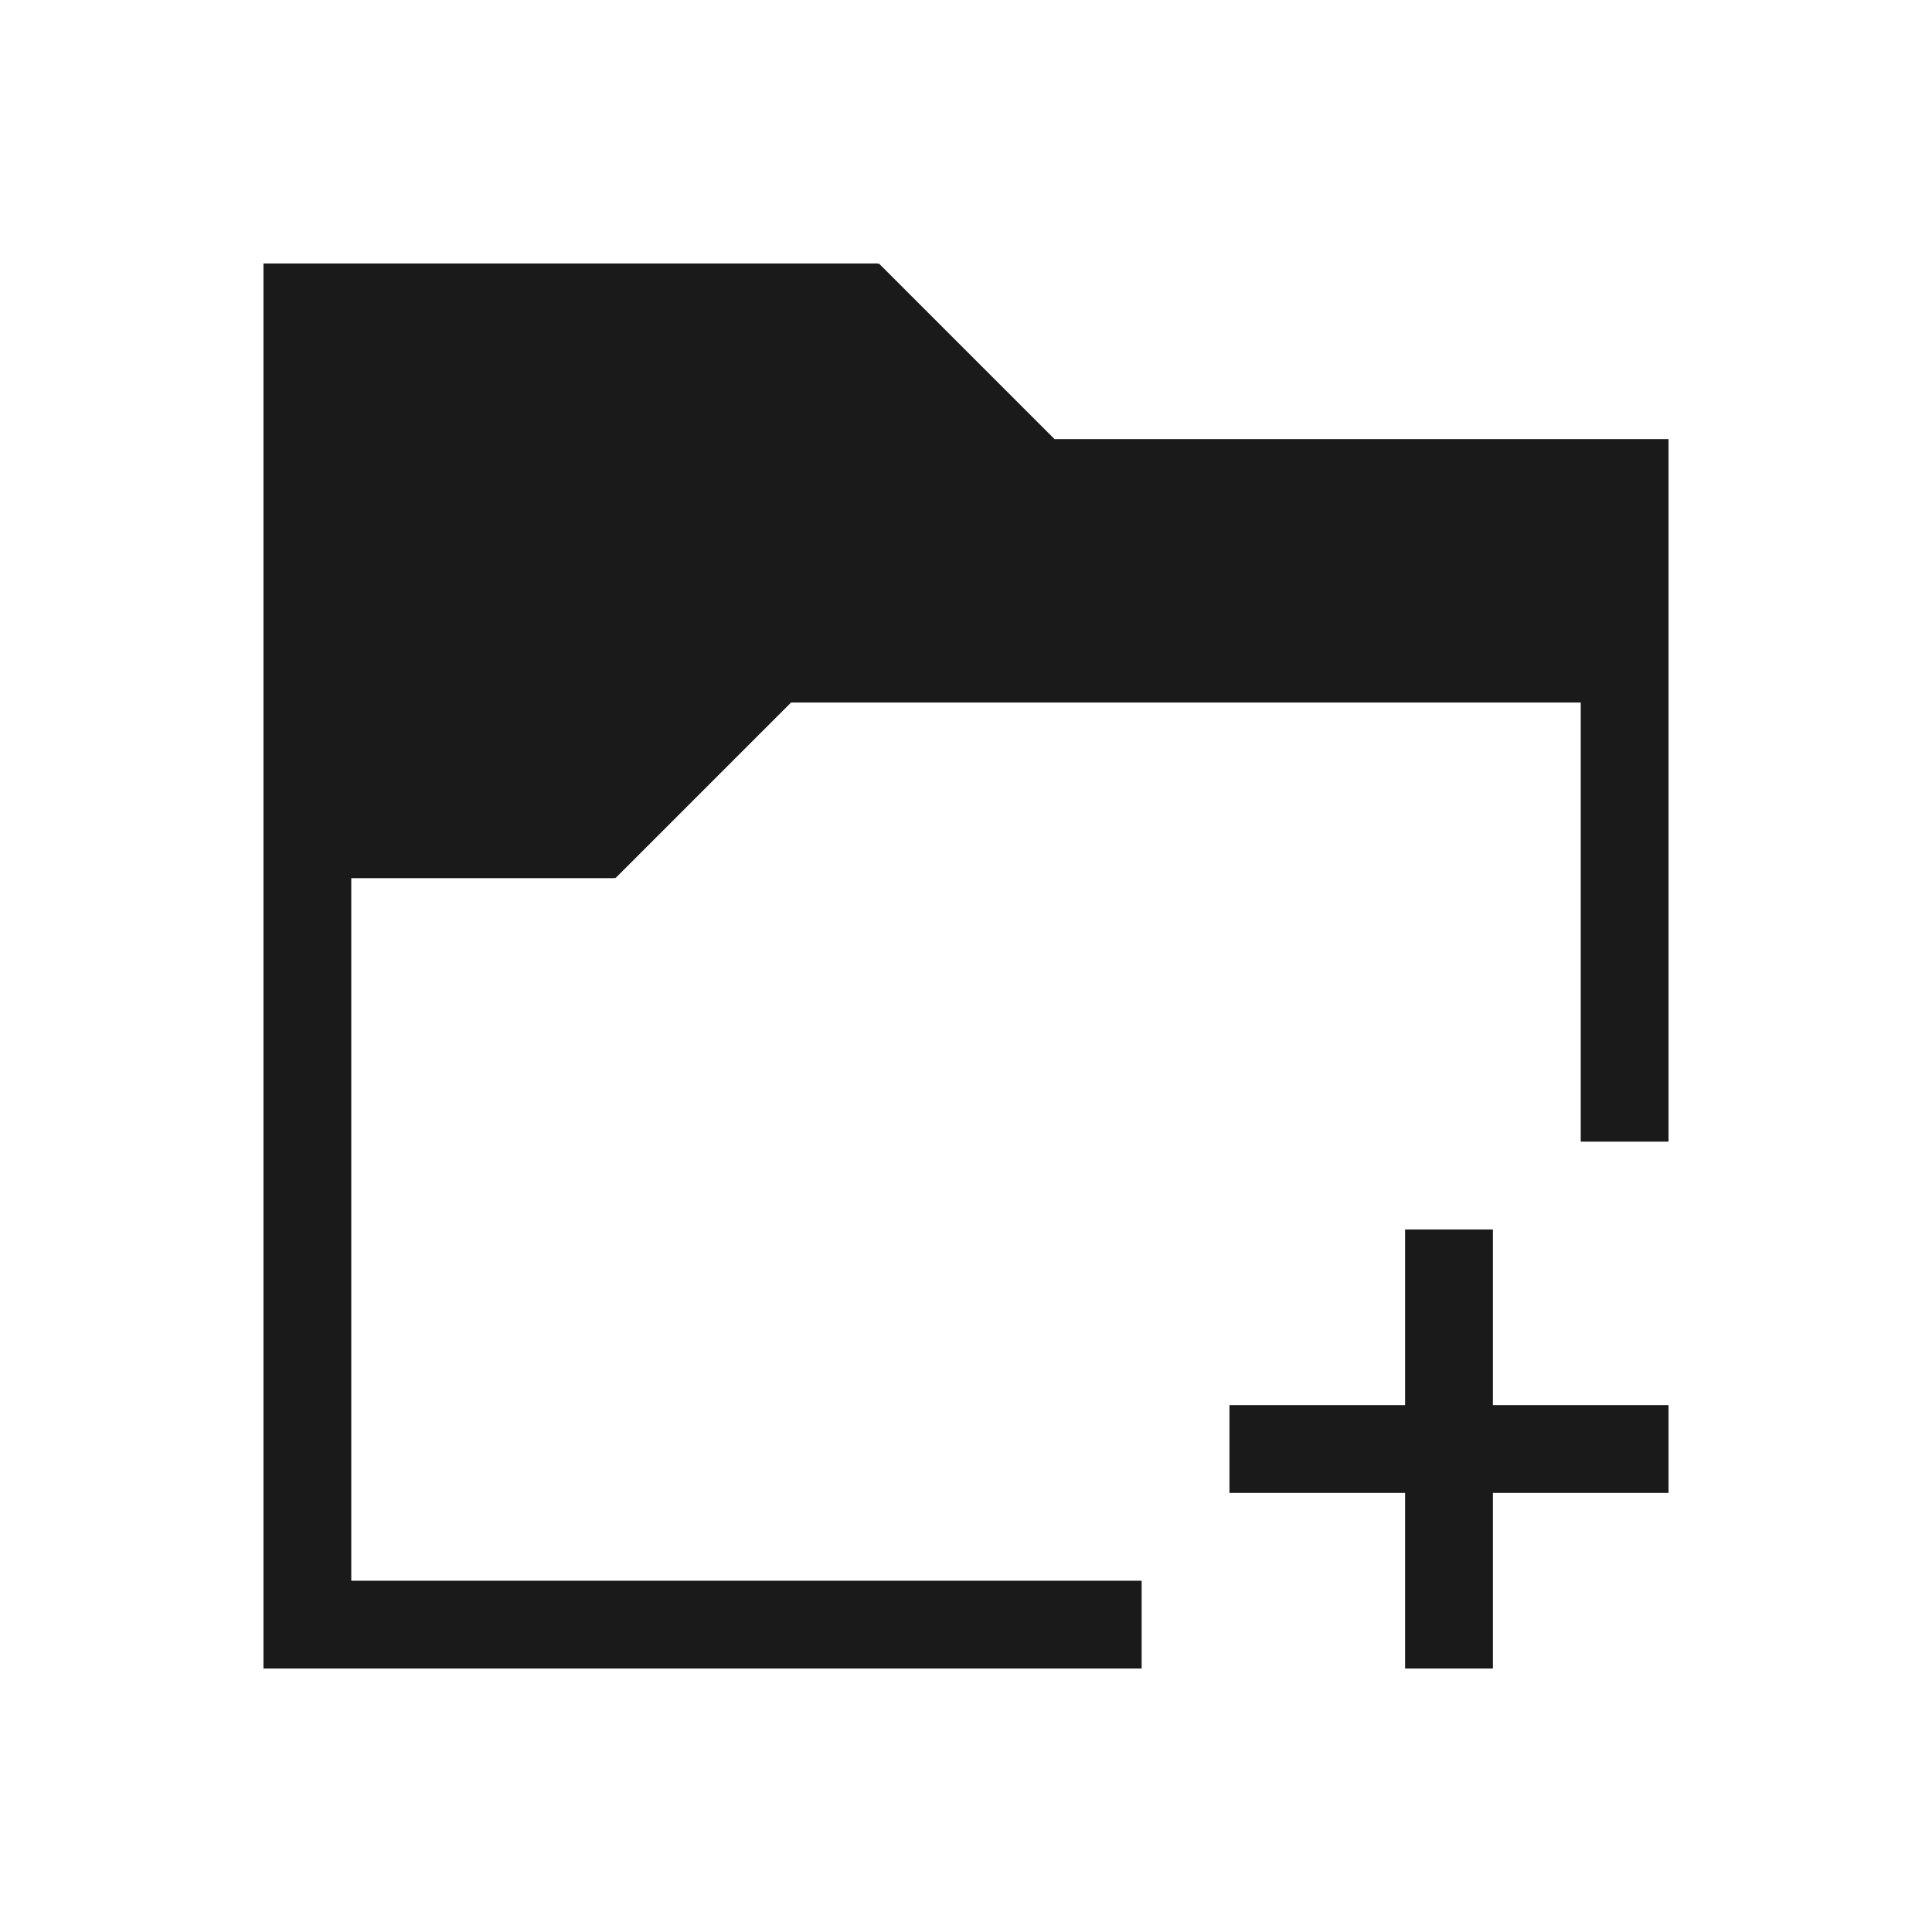
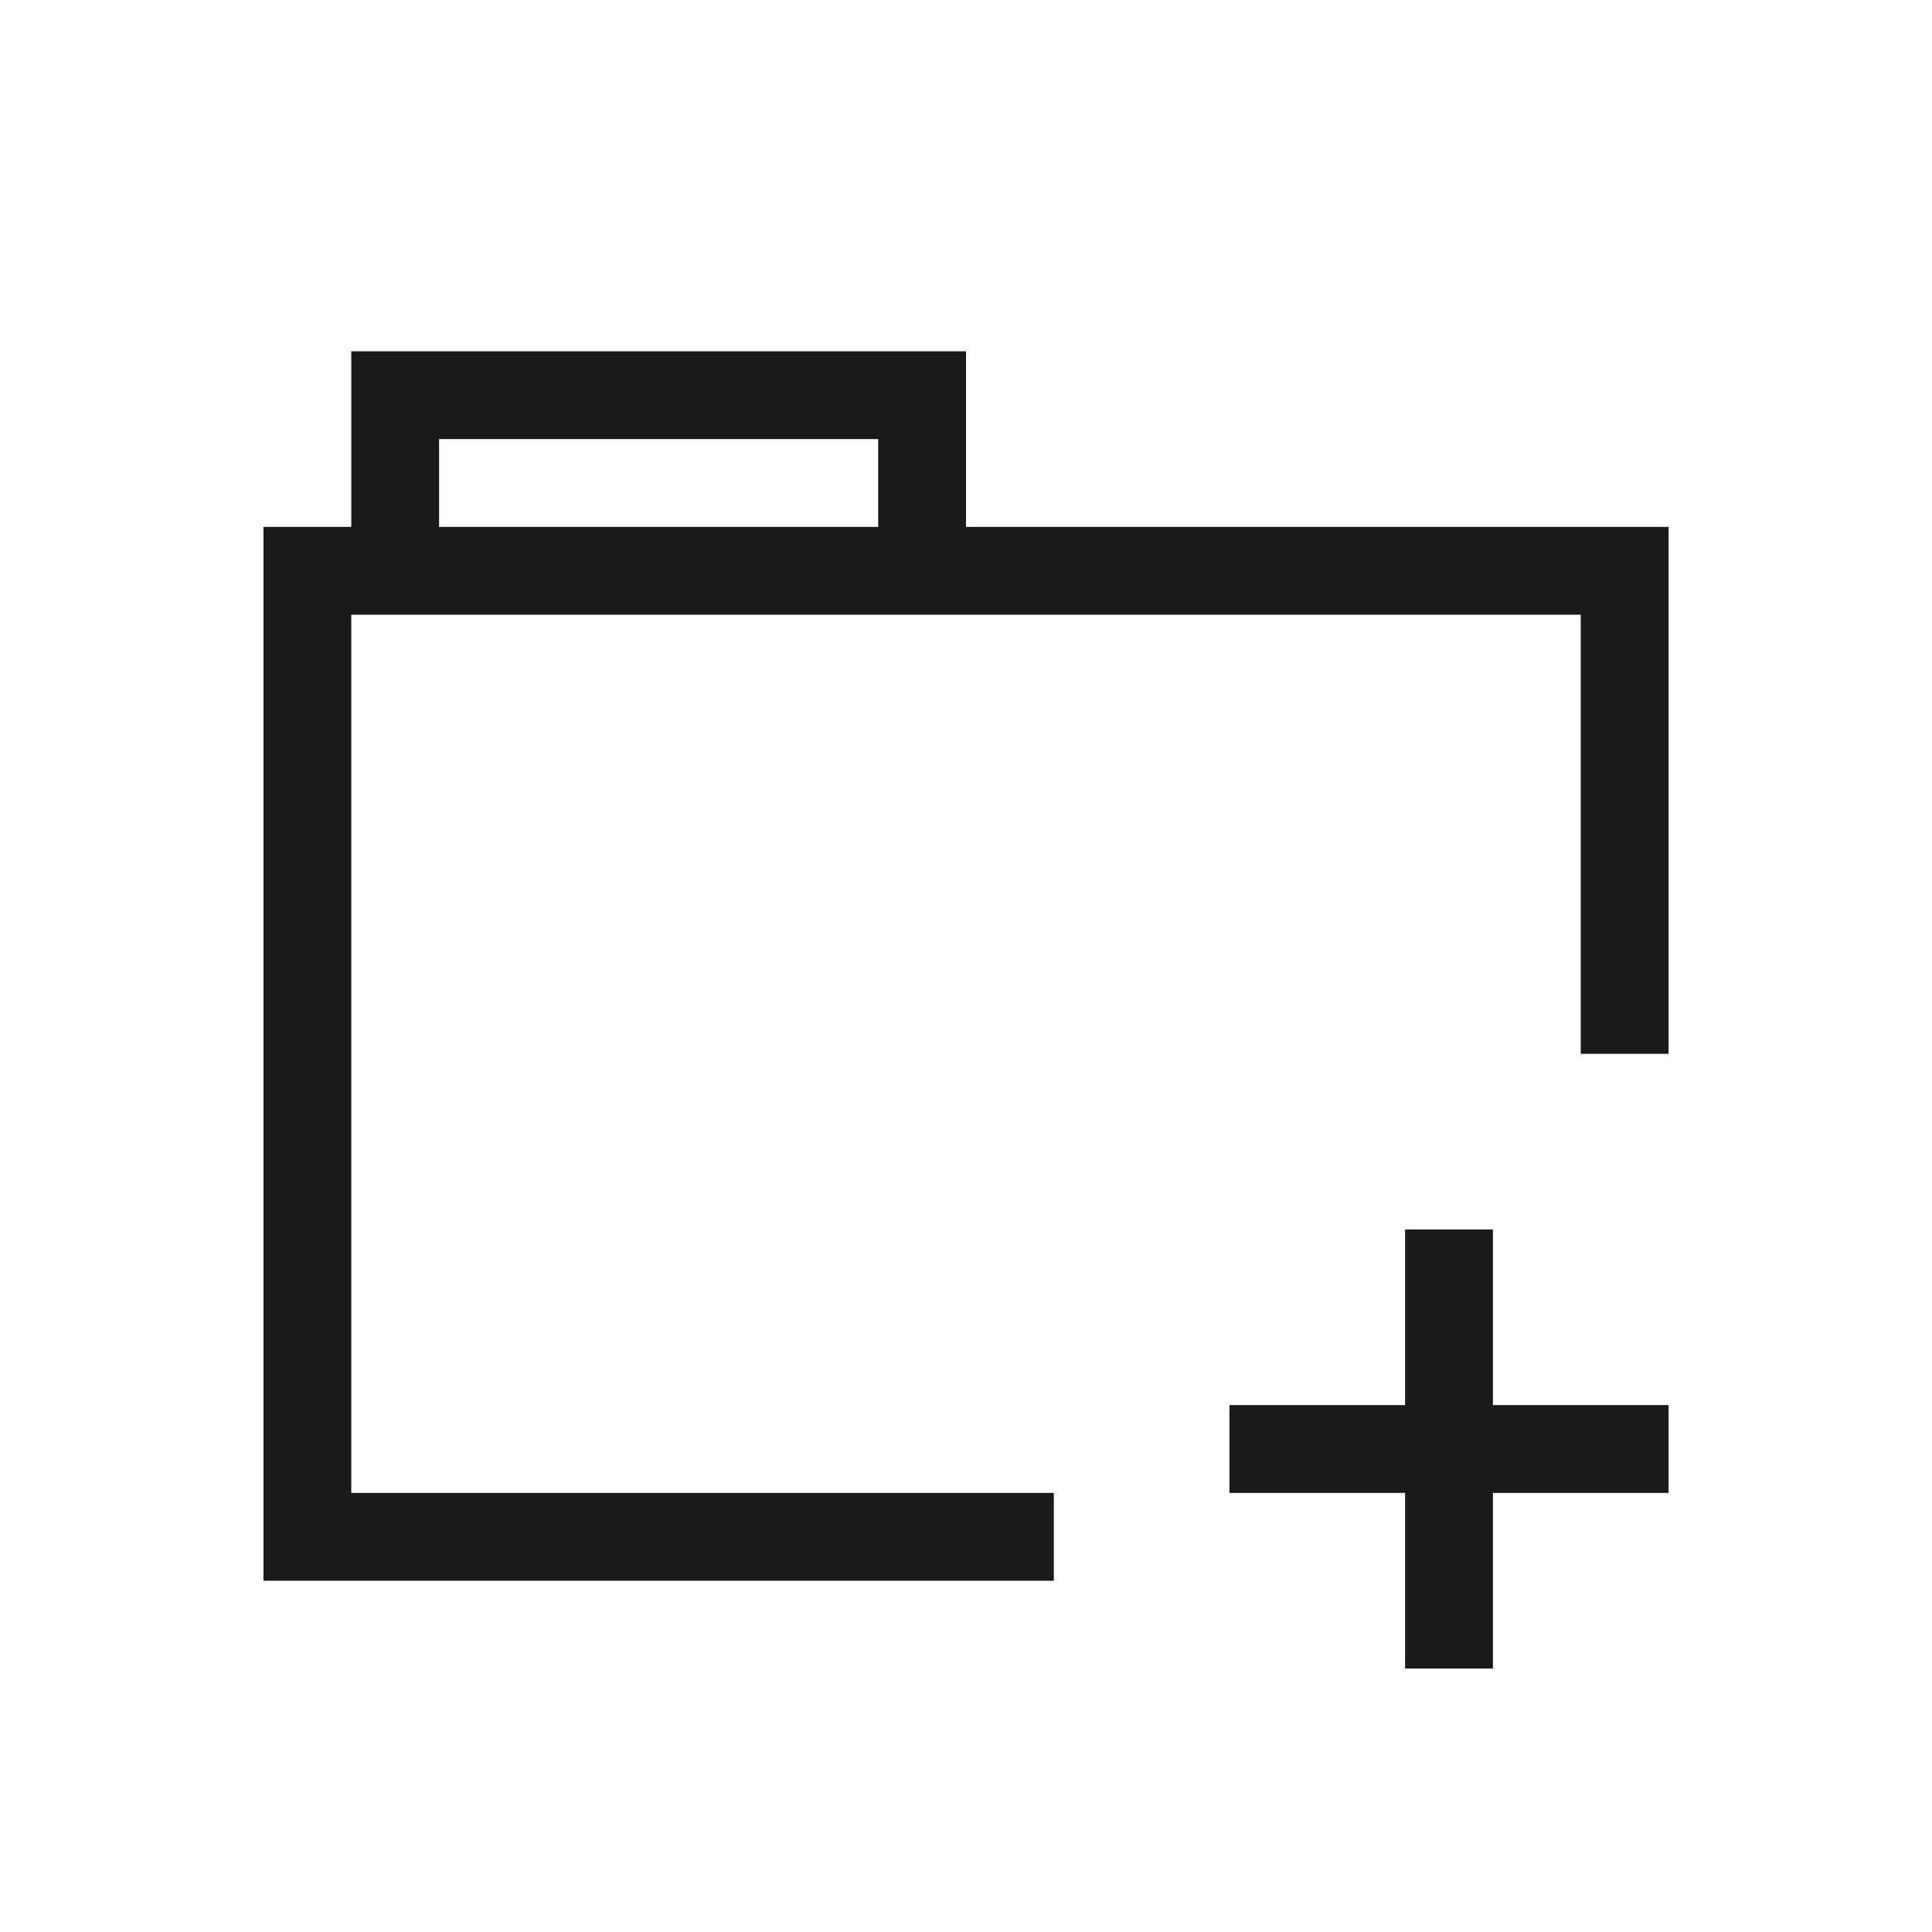
<svg xmlns="http://www.w3.org/2000/svg" width="22" height="22" id="svg2" version="1.1" viewBox="0 0 22 22">
  <defs id="defs4" />
  <g id="layer1" transform="translate(0,-1030.362)">
-     <path style="fill:#1a1a1a;fill-opacity:1;stroke:none" d="M 3 3 L 3 4 L 3 19 L 4 19 L 13 19 L 13 18 L 4 18 L 4 10 L 7 10 L 7 9.99 L 7.008 10 L 9.008 8 L 18 8 L 18 13 L 19 13 L 19 5 L 12.008 5 L 10.008 3 L 10 3.01 L 10 3 L 4 3 L 3 3 z M 16 14 L 16 16 L 14 16 L 14 17 L 16 17 L 16 19 L 17 19 L 17 17 L 19 17 L 19 16 L 17 16 L 17 14 L 16 14 z " transform="translate(0,1030.362)" id="rect4127" />
+     <path style="fill:#1a1a1a;fill-opacity:1;fill-rule:nonzero;stroke:#00ff00;stroke-width:0;stroke-miterlimit:4;stroke-dasharray:none;stroke-opacity:1" d="m 4,4 0,1 0,1 -1,0 0,1 0,10 0,1 1,0 8,0 0,-1 -8,0 0,-10 14,0 0,5 1,0 0,-6 -8,0 0,-2 -1,0 -5,0 z m 1,1 5,0 0,1 -5,0 z" transform="translate(0,1030.362)" id="rect4165" />
+     <path style="fill:#1a1a1a;fill-opacity:1;stroke:none;stroke-linecap:round;stroke-linejoin:round" d="m 16,1044.362 0,2 -2,0 0,1 2,0 0,2 1,0 0,-2 2,0 0,-1 -2,0 0,-2 -1,0 z" id="rect4143" />
  </g>
</svg>
